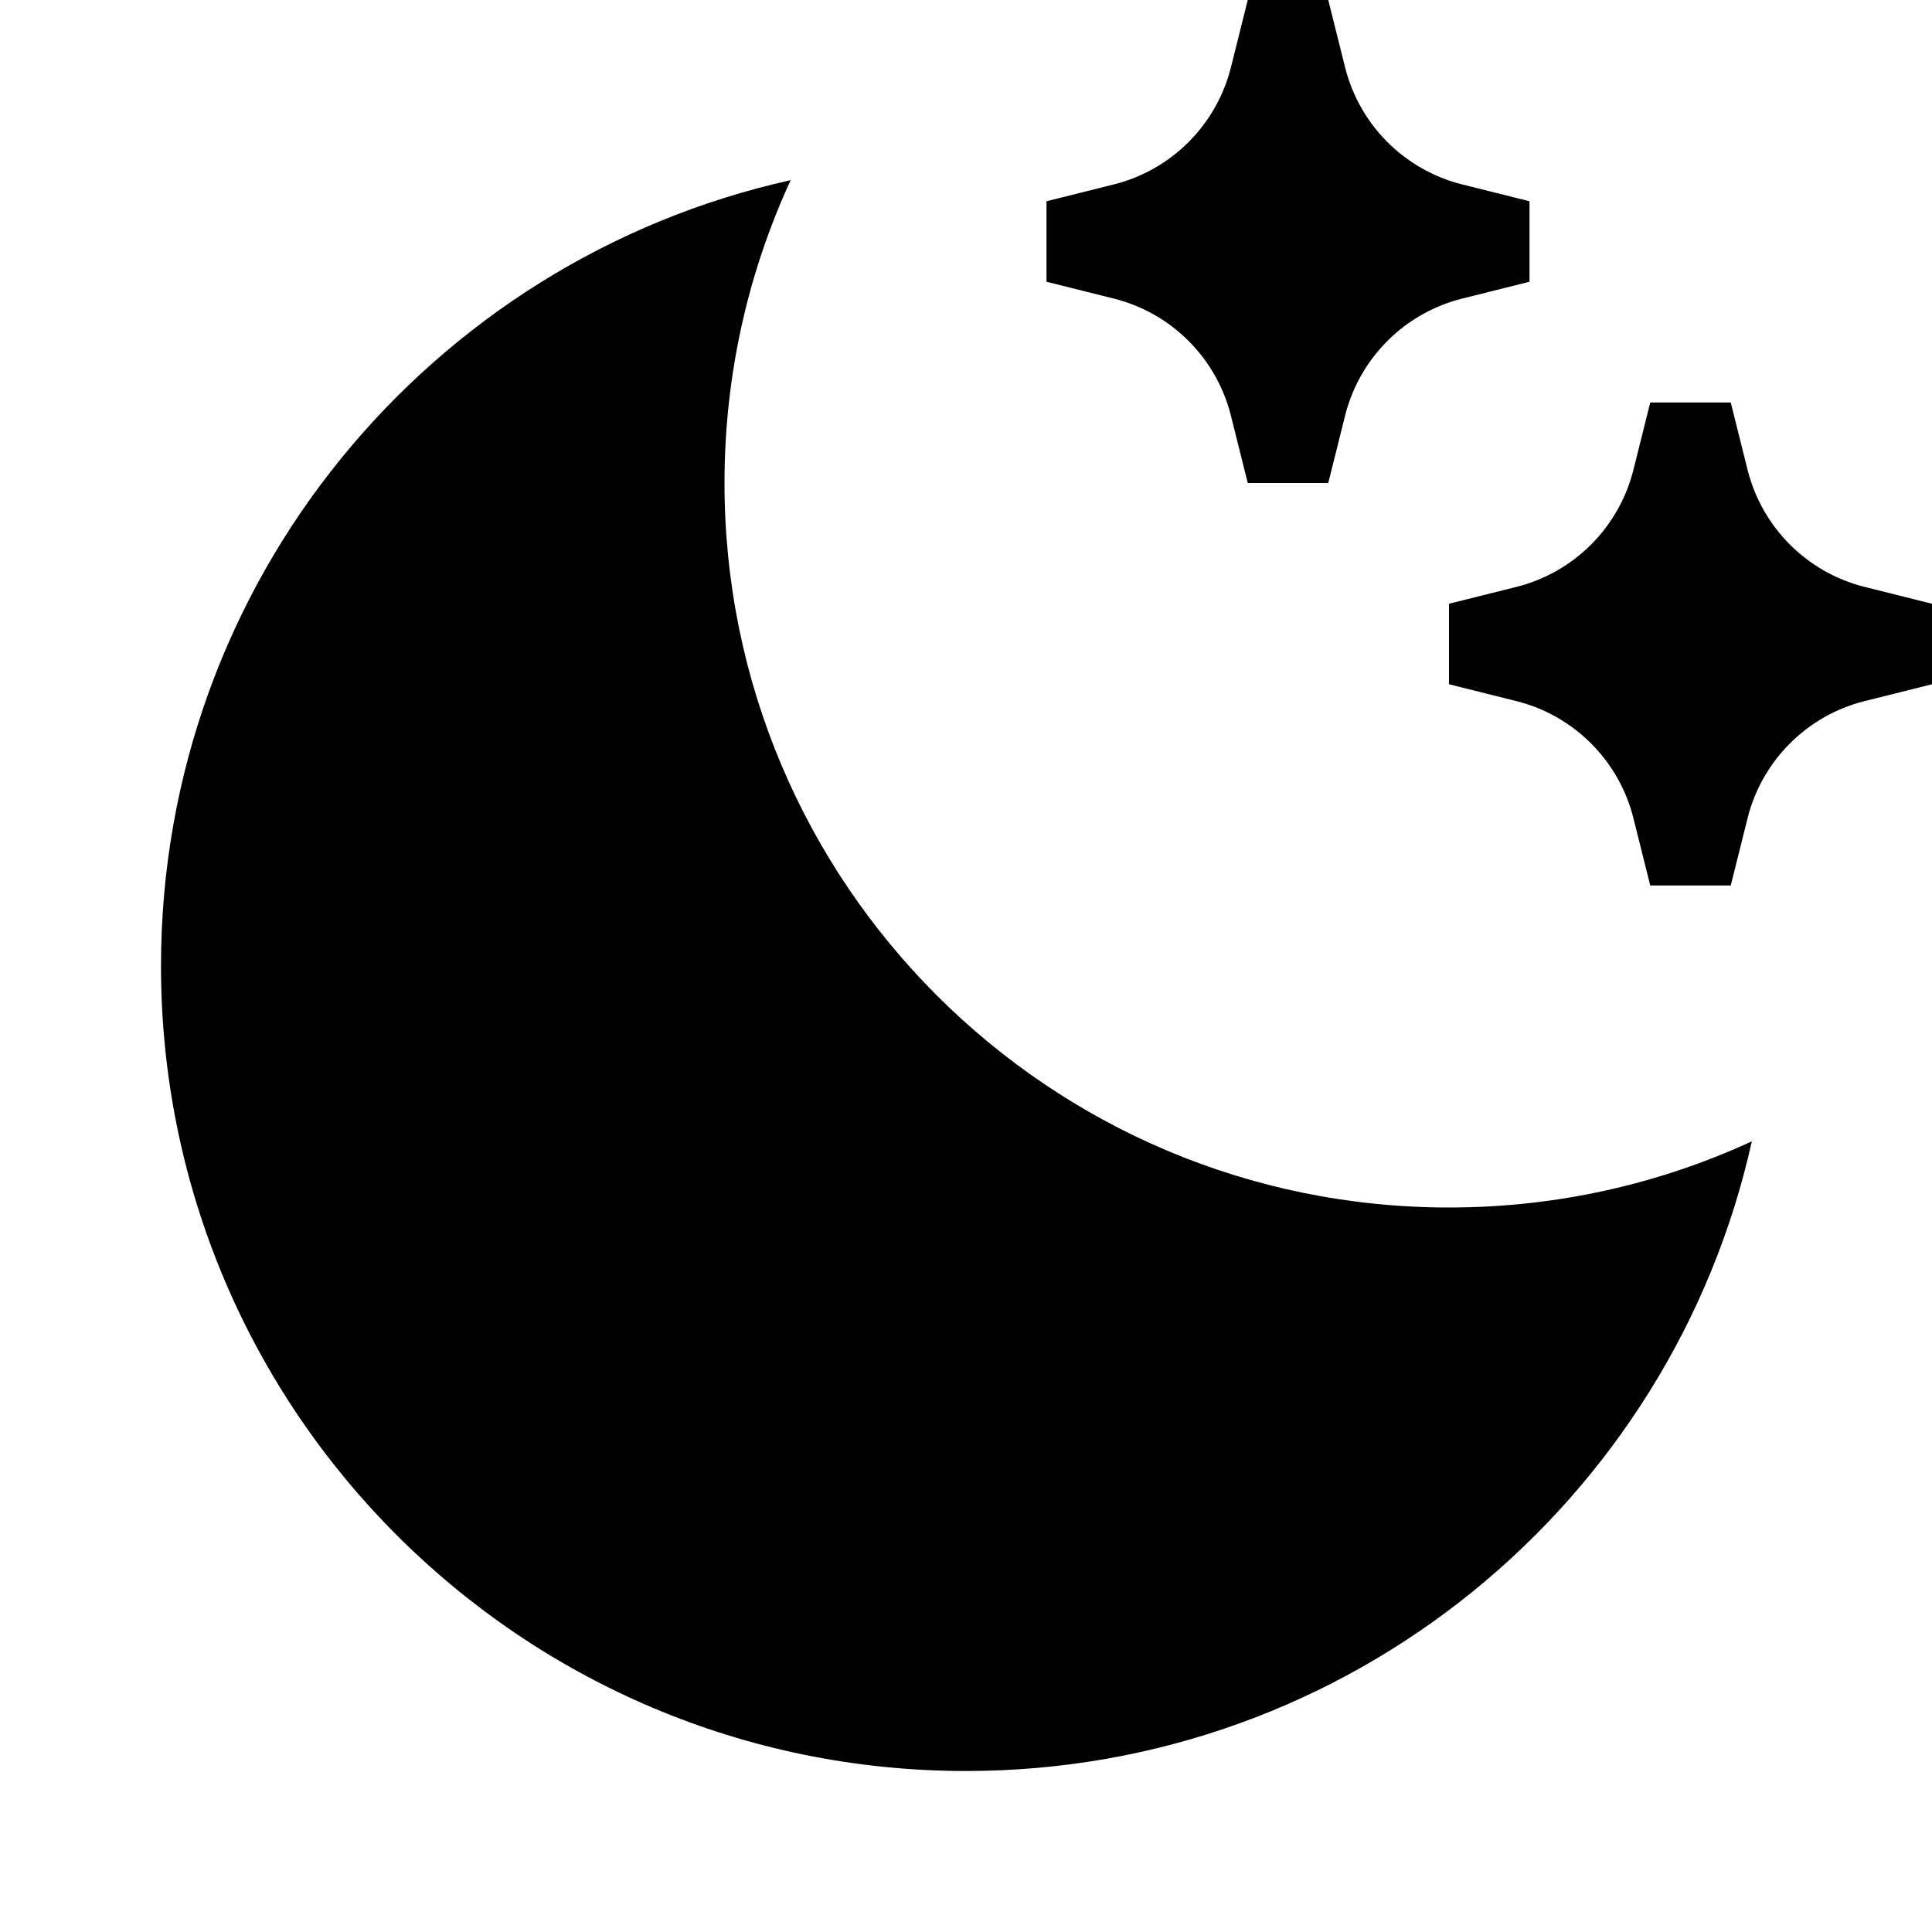
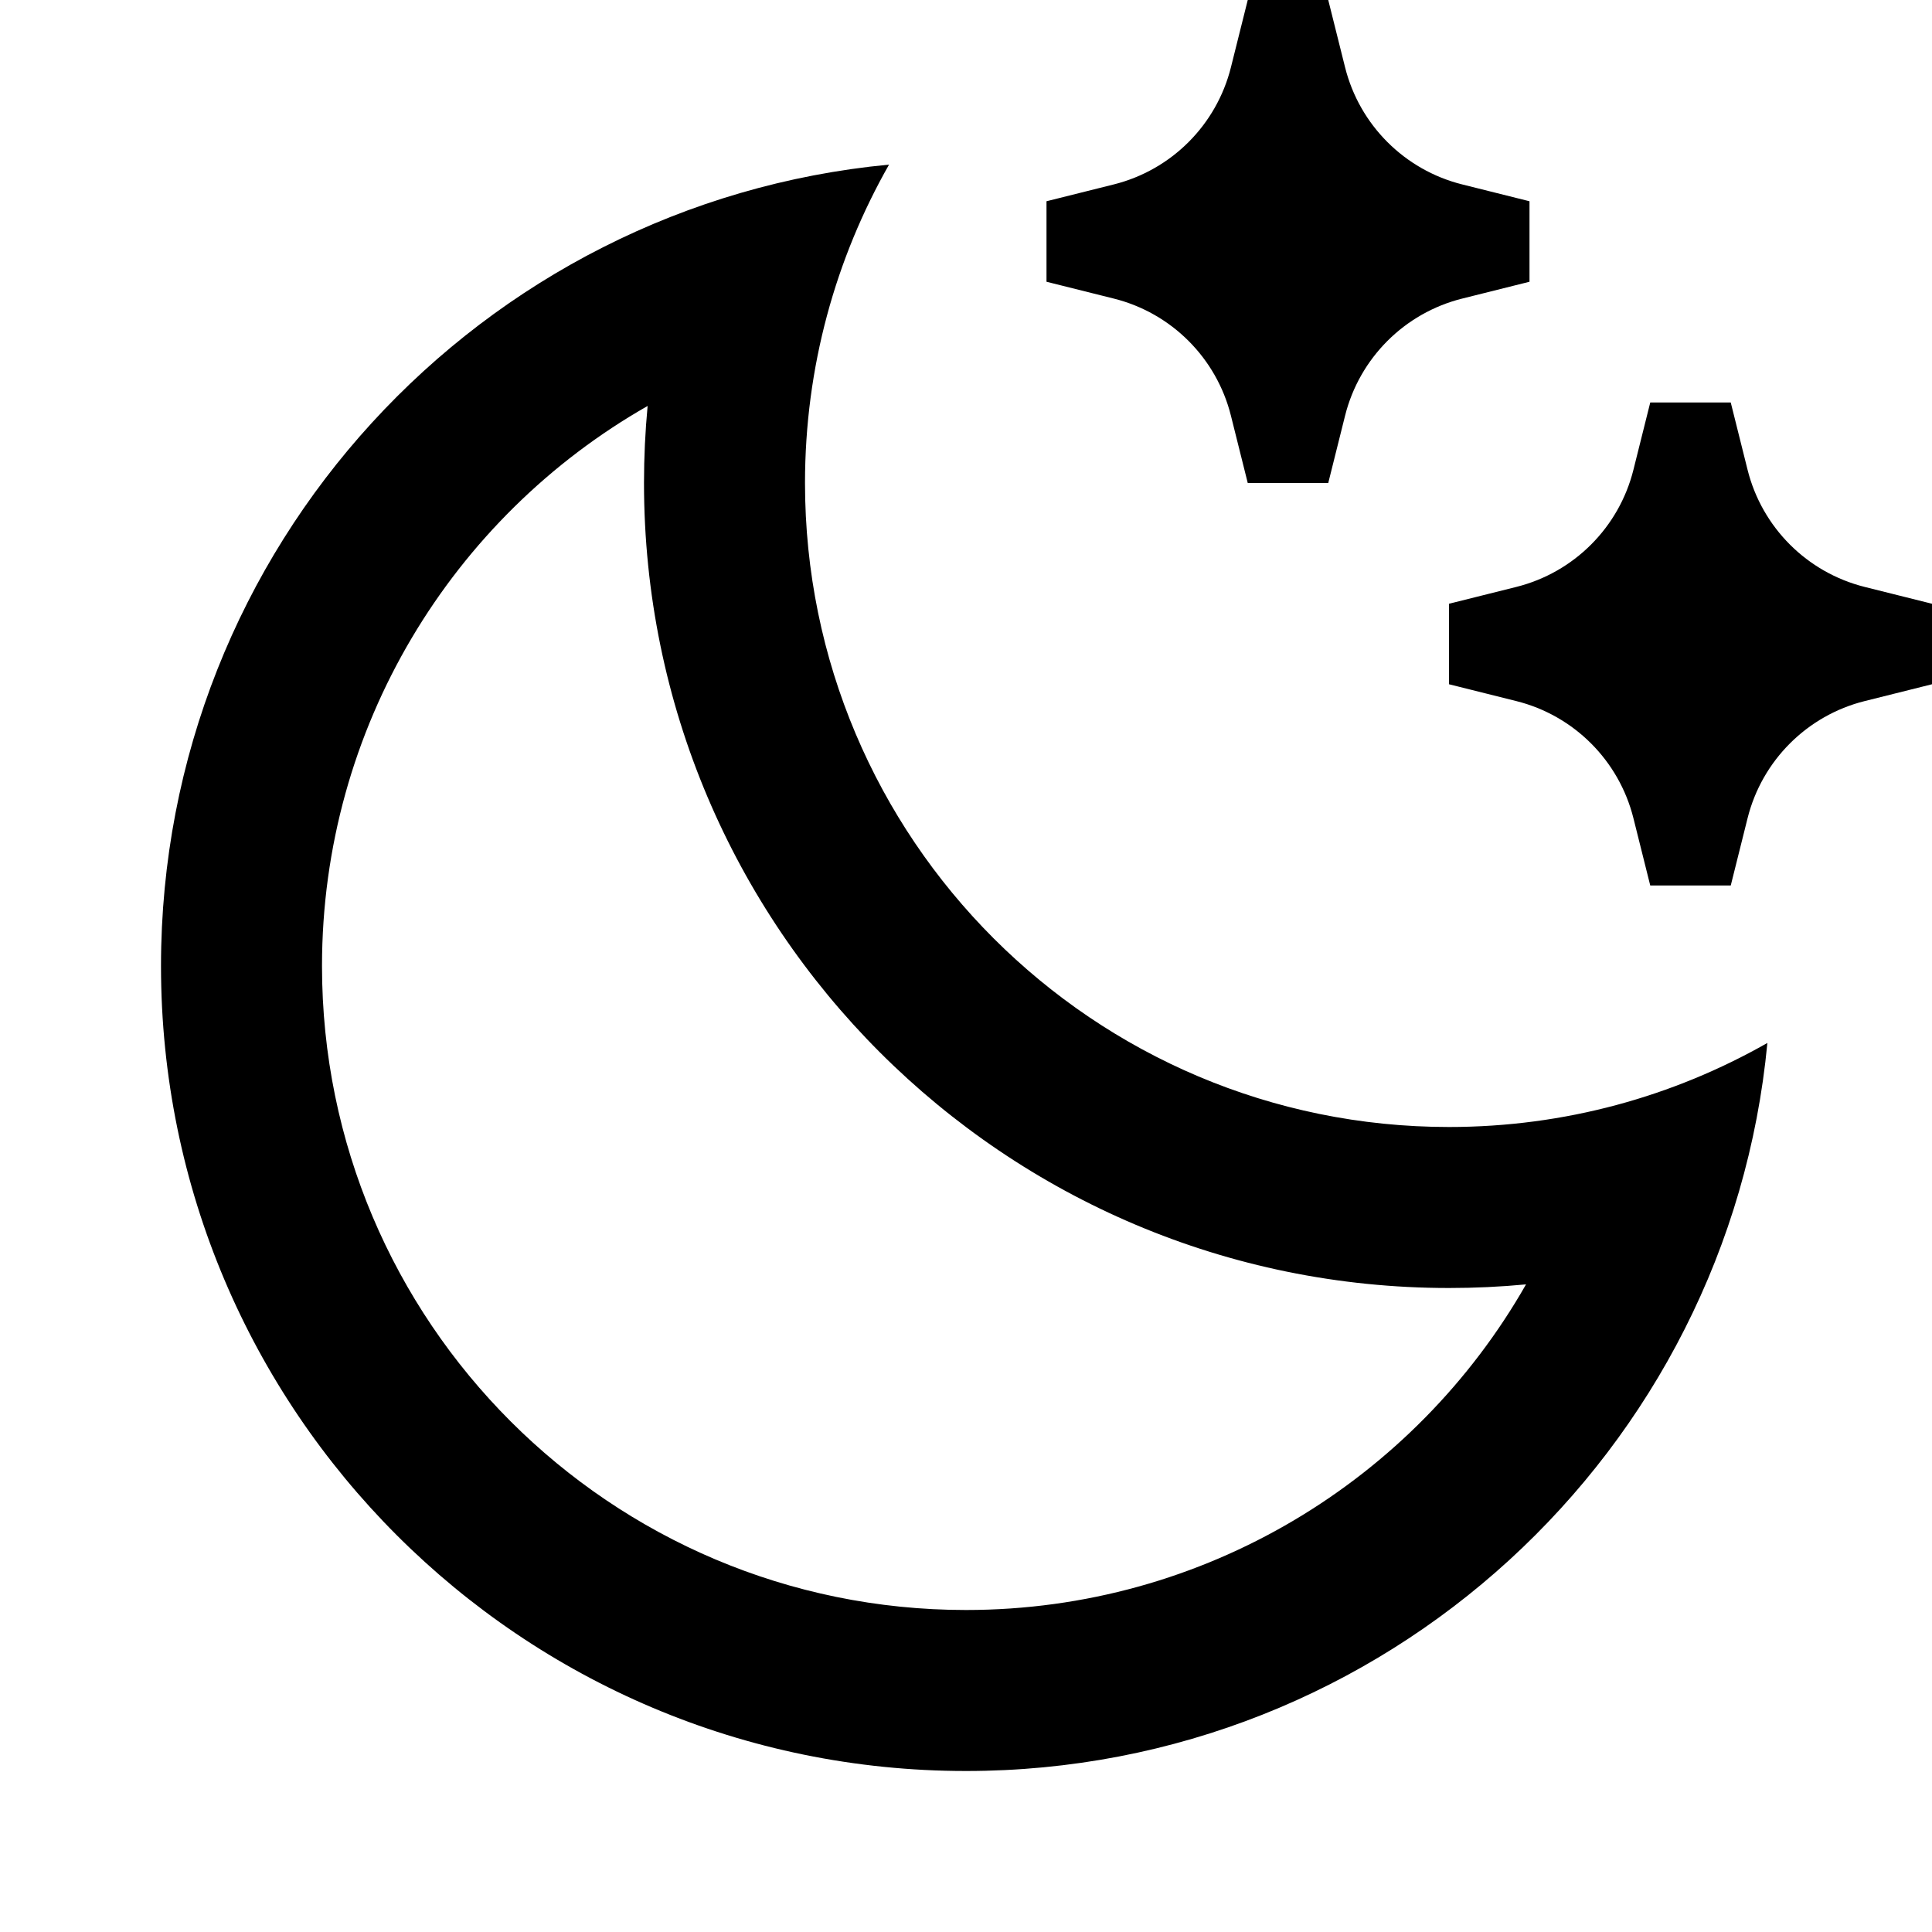
<svg xmlns="http://www.w3.org/2000/svg" viewBox="0 0 24 24" fill="currentColor">
-   <path d="M9.822 2.238C9.294 3.383 9 4.657 9 6C9 10.971 13.029 15 18 15C19.343 15 20.617 14.706 21.762 14.178C20.768 18.654 16.775 22 12 22C6.477 22 2 17.523 2 12C2 7.225 5.346 3.232 9.822 2.238ZM18.164 2.291L19 2.5V3.5L18.164 3.709C17.448 3.888 16.888 4.448 16.709 5.164L16.5 6H15.5L15.291 5.164C15.112 4.448 14.552 3.888 13.836 3.709L13 3.5V2.5L13.836 2.291C14.552 2.112 15.112 1.552 15.291 0.836L15.5 0H16.5L16.709 0.836C16.888 1.552 17.448 2.112 18.164 2.291ZM23.164 7.291L24 7.5V8.5L23.164 8.709C22.448 8.888 21.888 9.448 21.709 10.164L21.5 11H20.5L20.291 10.164C20.112 9.448 19.552 8.888 18.836 8.709L18 8.5V7.5L18.836 7.291C19.552 7.112 20.112 6.552 20.291 5.836L20.5 5H21.5L21.709 5.836C21.888 6.552 22.448 7.112 23.164 7.291Z" />
+   <path d="M10 6C10 10.418 13.582 14 18 14C19.439 14 20.788 13.62 21.955 12.956C21.474 18.03 17.201 22 12 22C6.477 22 2 17.523 2 12C2 6.799 5.97 2.526 11.044 2.045C10.38 3.212 10 4.561 10 6ZM4 12C4 16.418 7.582 20 12 20C14.965 20 17.576 18.379 18.957 15.955C18.641 15.985 18.321 16 18 16C12.477 16 8 11.523 8 6C8 5.679 8.015 5.359 8.045 5.043C5.621 6.424 4 9.035 4 12ZM18.164 2.291L19 2.5V3.5L18.164 3.709C17.448 3.888 16.888 4.448 16.709 5.164L16.5 6H15.5L15.291 5.164C15.112 4.448 14.552 3.888 13.836 3.709L13 3.5V2.5L13.836 2.291C14.552 2.112 15.112 1.552 15.291 0.836L15.5 0H16.5L16.709 0.836C16.888 1.552 17.448 2.112 18.164 2.291ZM23.164 7.291L24 7.5V8.5L23.164 8.709C22.448 8.888 21.888 9.448 21.709 10.164L21.5 11H20.5L20.291 10.164C20.112 9.448 19.552 8.888 18.836 8.709L18 8.5V7.5L18.836 7.291C19.552 7.112 20.112 6.552 20.291 5.836L20.5 5H21.5L21.709 5.836C21.888 6.552 22.448 7.112 23.164 7.291Z" />
</svg>
